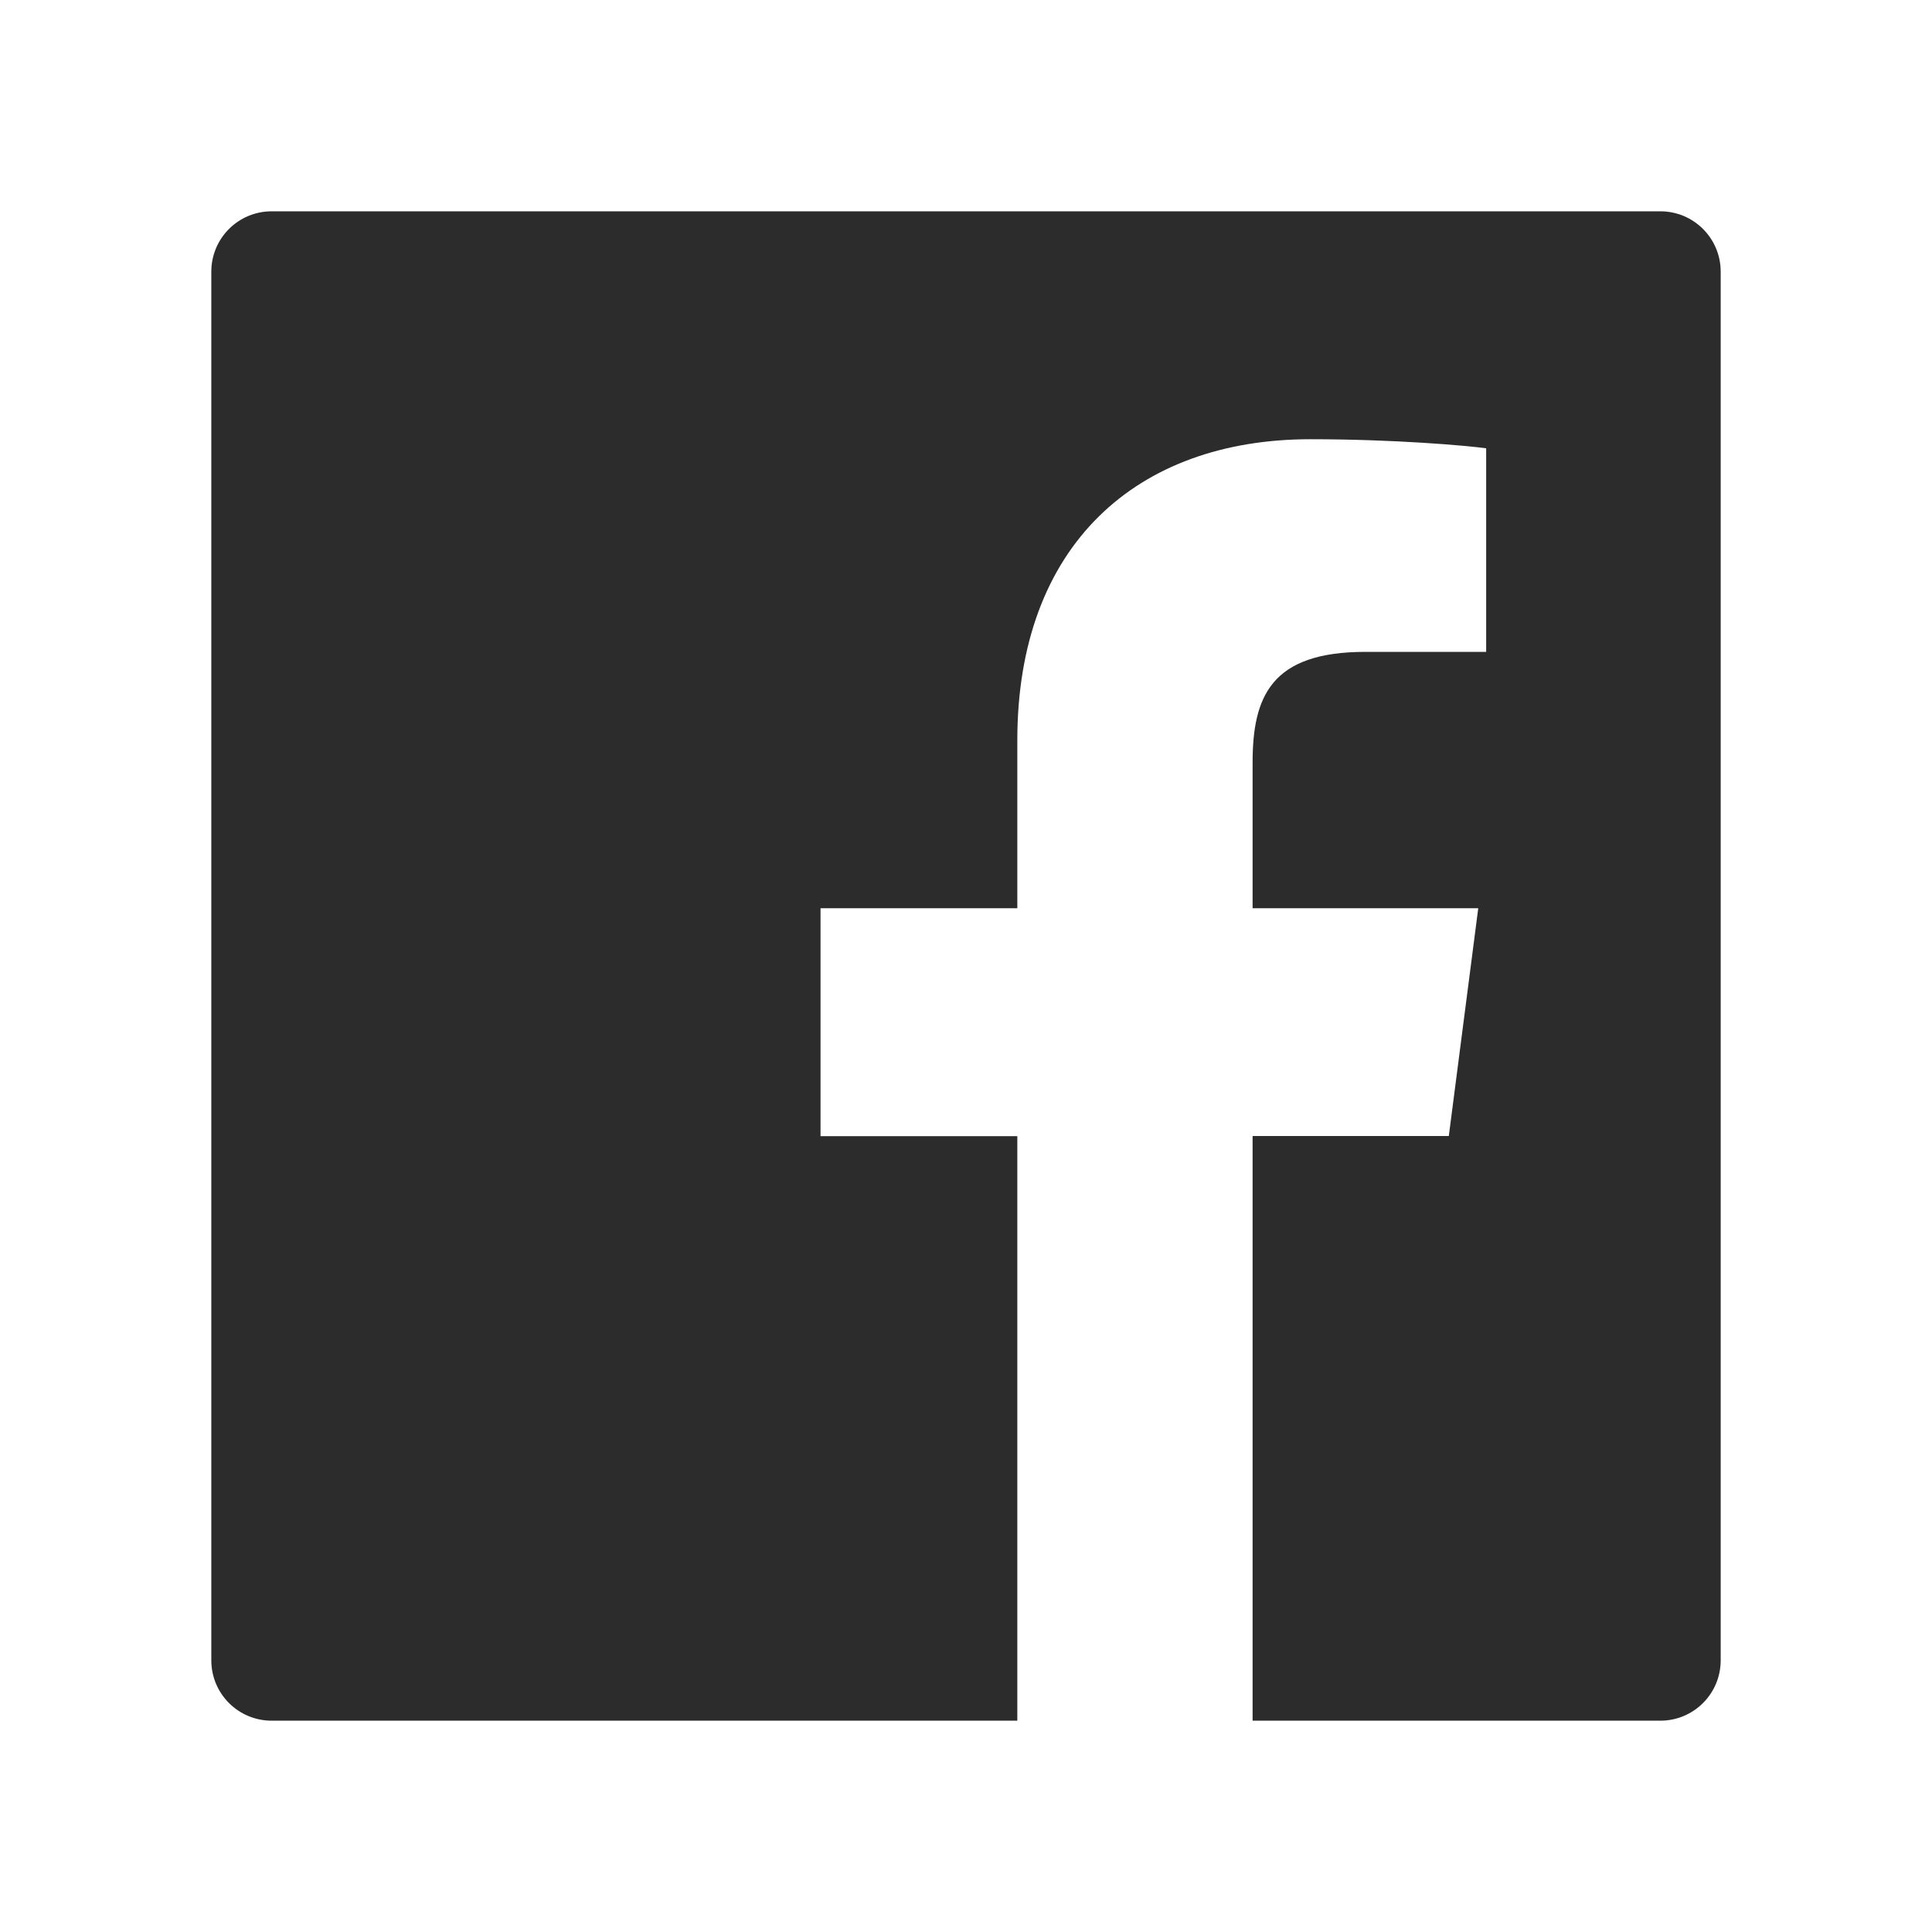
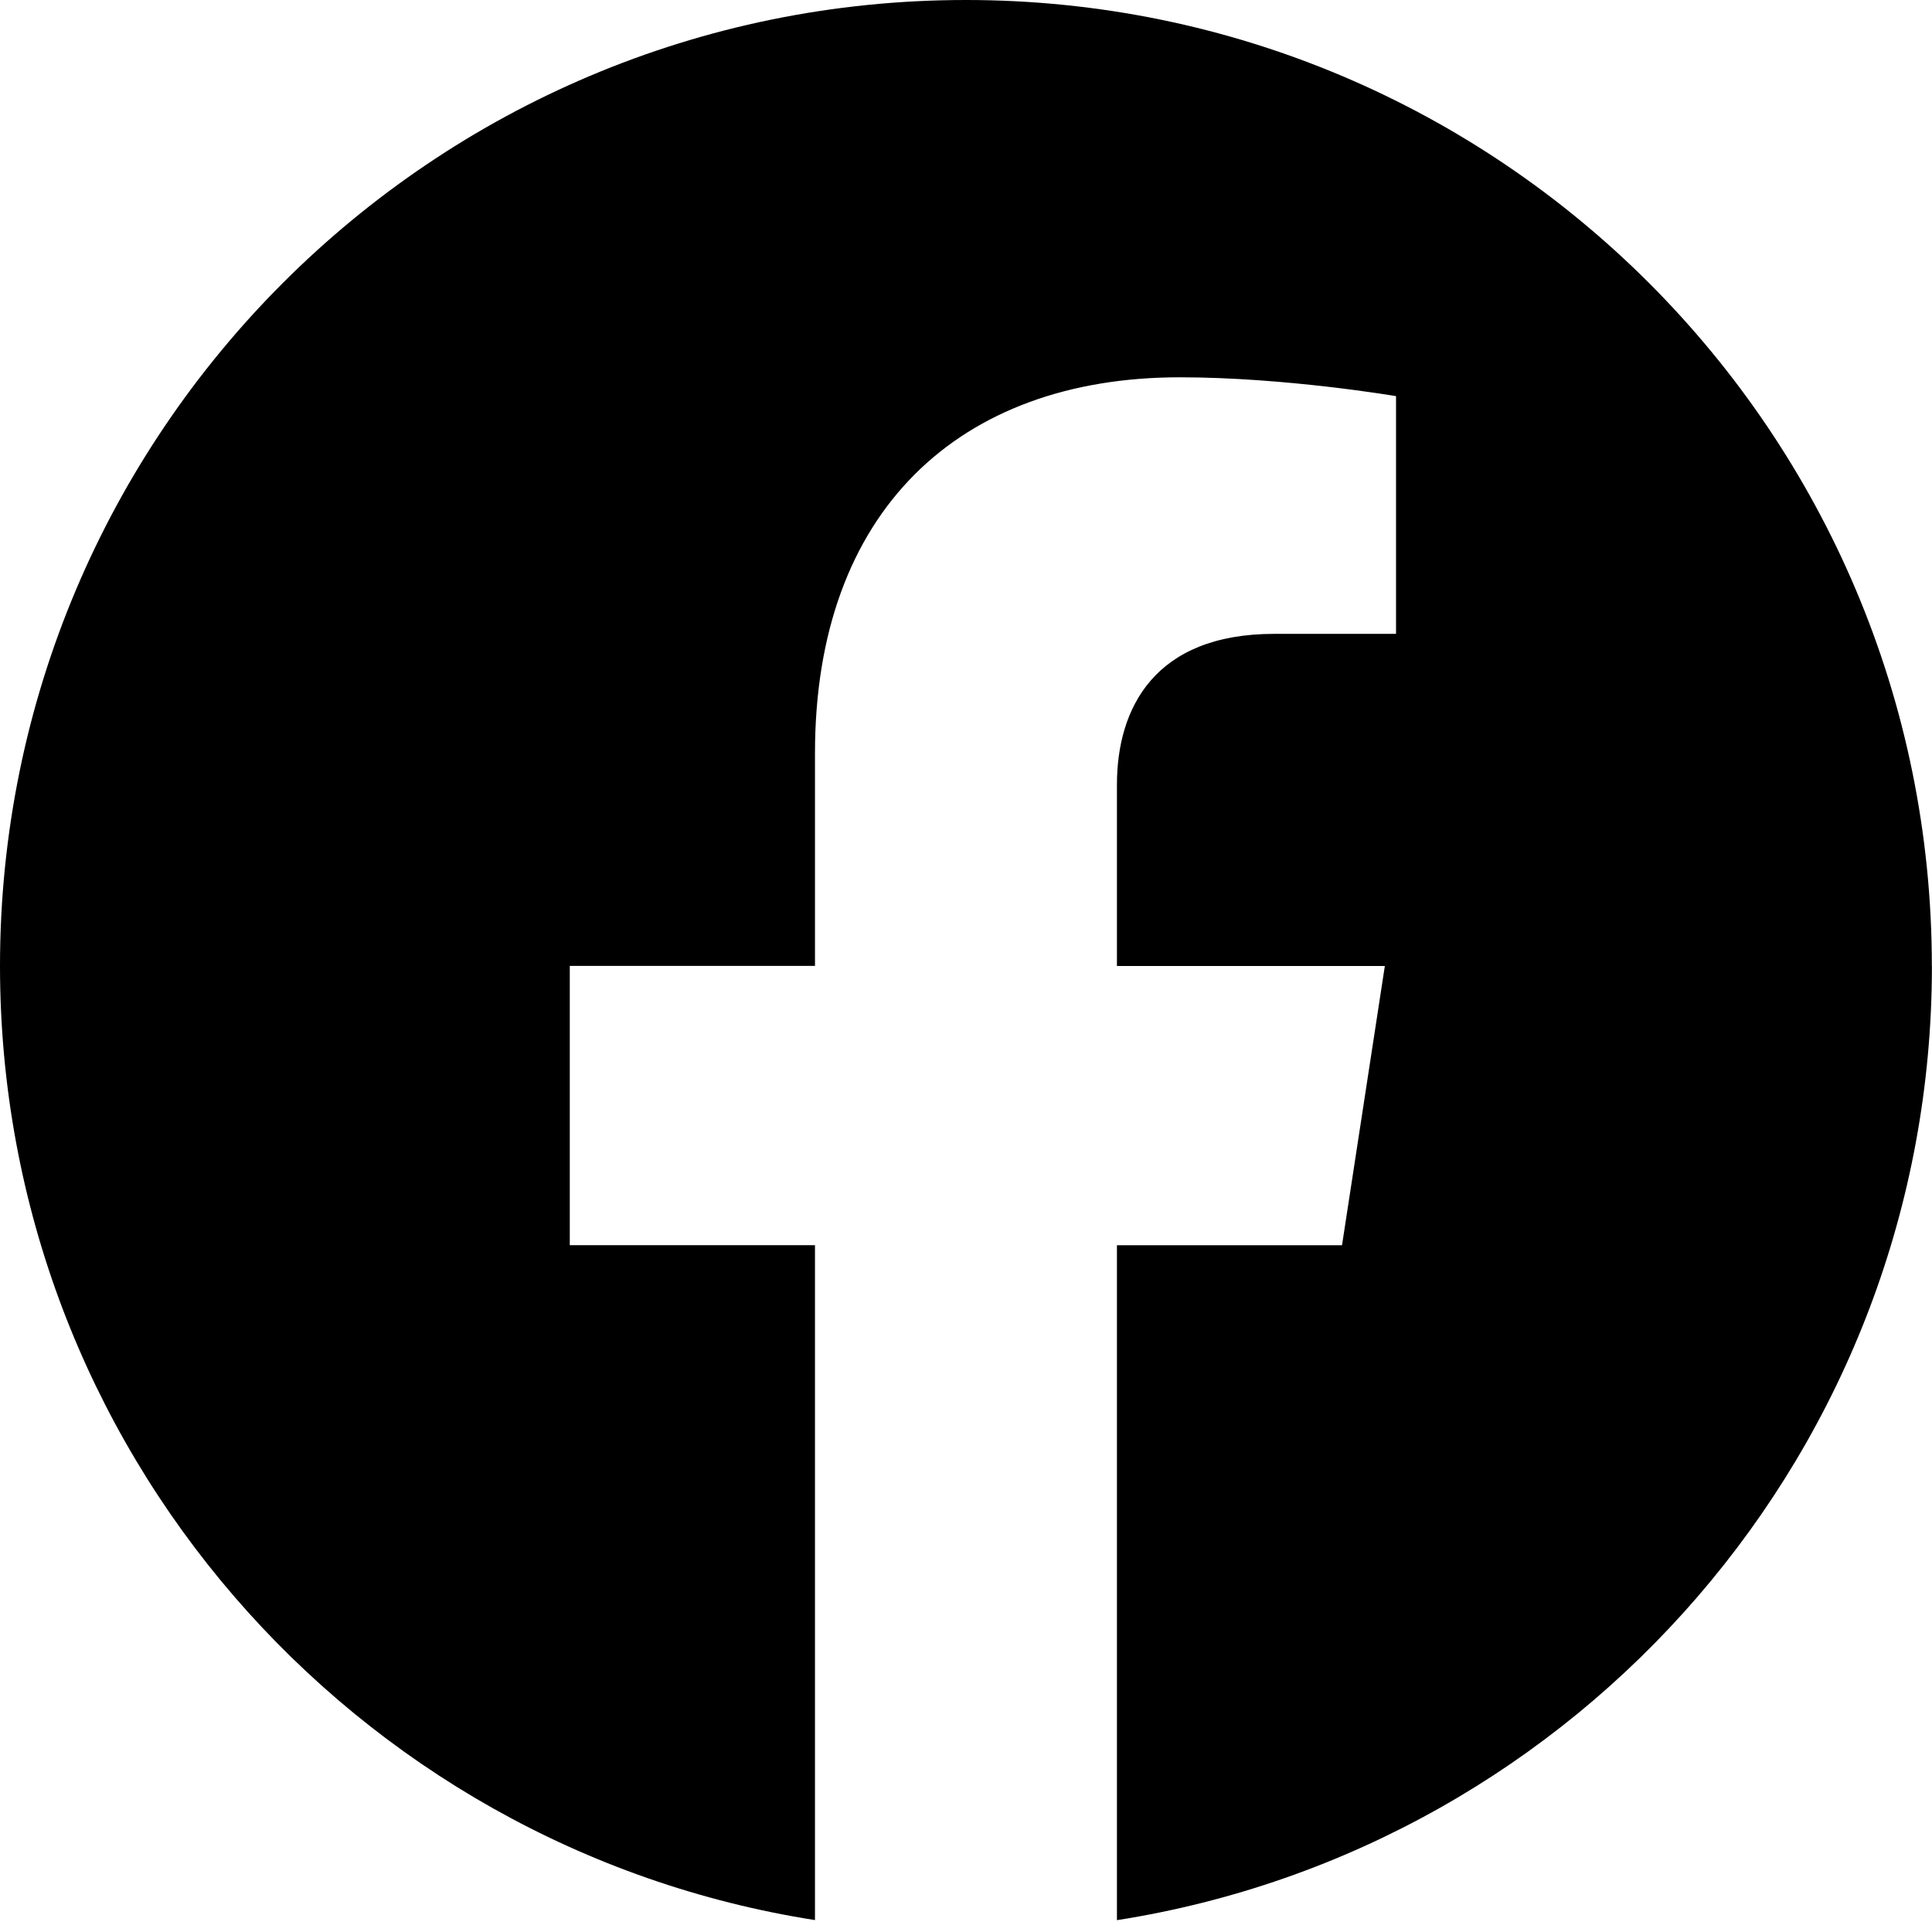
- <svg xmlns="http://www.w3.org/2000/svg" t="1693471739498" class="icon" viewBox="0 0 1024 1024" version="1.1" p-id="1635" width="200" height="200">
-   <path d="M880 112H144c-17.7 0-32 14.3-32 32v736c0 17.7 14.3 32 32 32h736c17.7 0 32-14.3 32-32V144c0-17.7-14.3-32-32-32z m-92.4 233.5h-63.9c-50.1 0-59.8 23.8-59.8 58.8v77.1h119.6l-15.6 120.7h-104V912H539.2V602.2H434.9V481.4h104.3v-89c0-103.3 63.1-159.6 155.3-159.6 44.2 0 82.1 3.3 93.2 4.8v107.9z" p-id="1636" fill="#2c2c2c" />
+ <svg xmlns="http://www.w3.org/2000/svg" t="1693987046538" class="icon" viewBox="0 0 1024 1024" version="1.1" p-id="2014" width="200" height="200">
+   <path d="M1023.915 512c0-282.795-229.205-512-511.957-512C229.205 0 0 229.205 0 512c0 255.488 187.221 467.285 431.957 505.685v-357.717H301.995v-148.011h129.963V399.189c0-128.341 76.459-199.211 193.365-199.211 56.021 0 114.603 9.984 114.603 9.984v125.995H675.413c-63.573 0-83.413 39.467-83.413 79.957V512h141.995l-22.699 148.011h-119.296v357.717c244.736-38.4 431.957-250.197 431.957-505.728z" p-id="2015" />
</svg>
